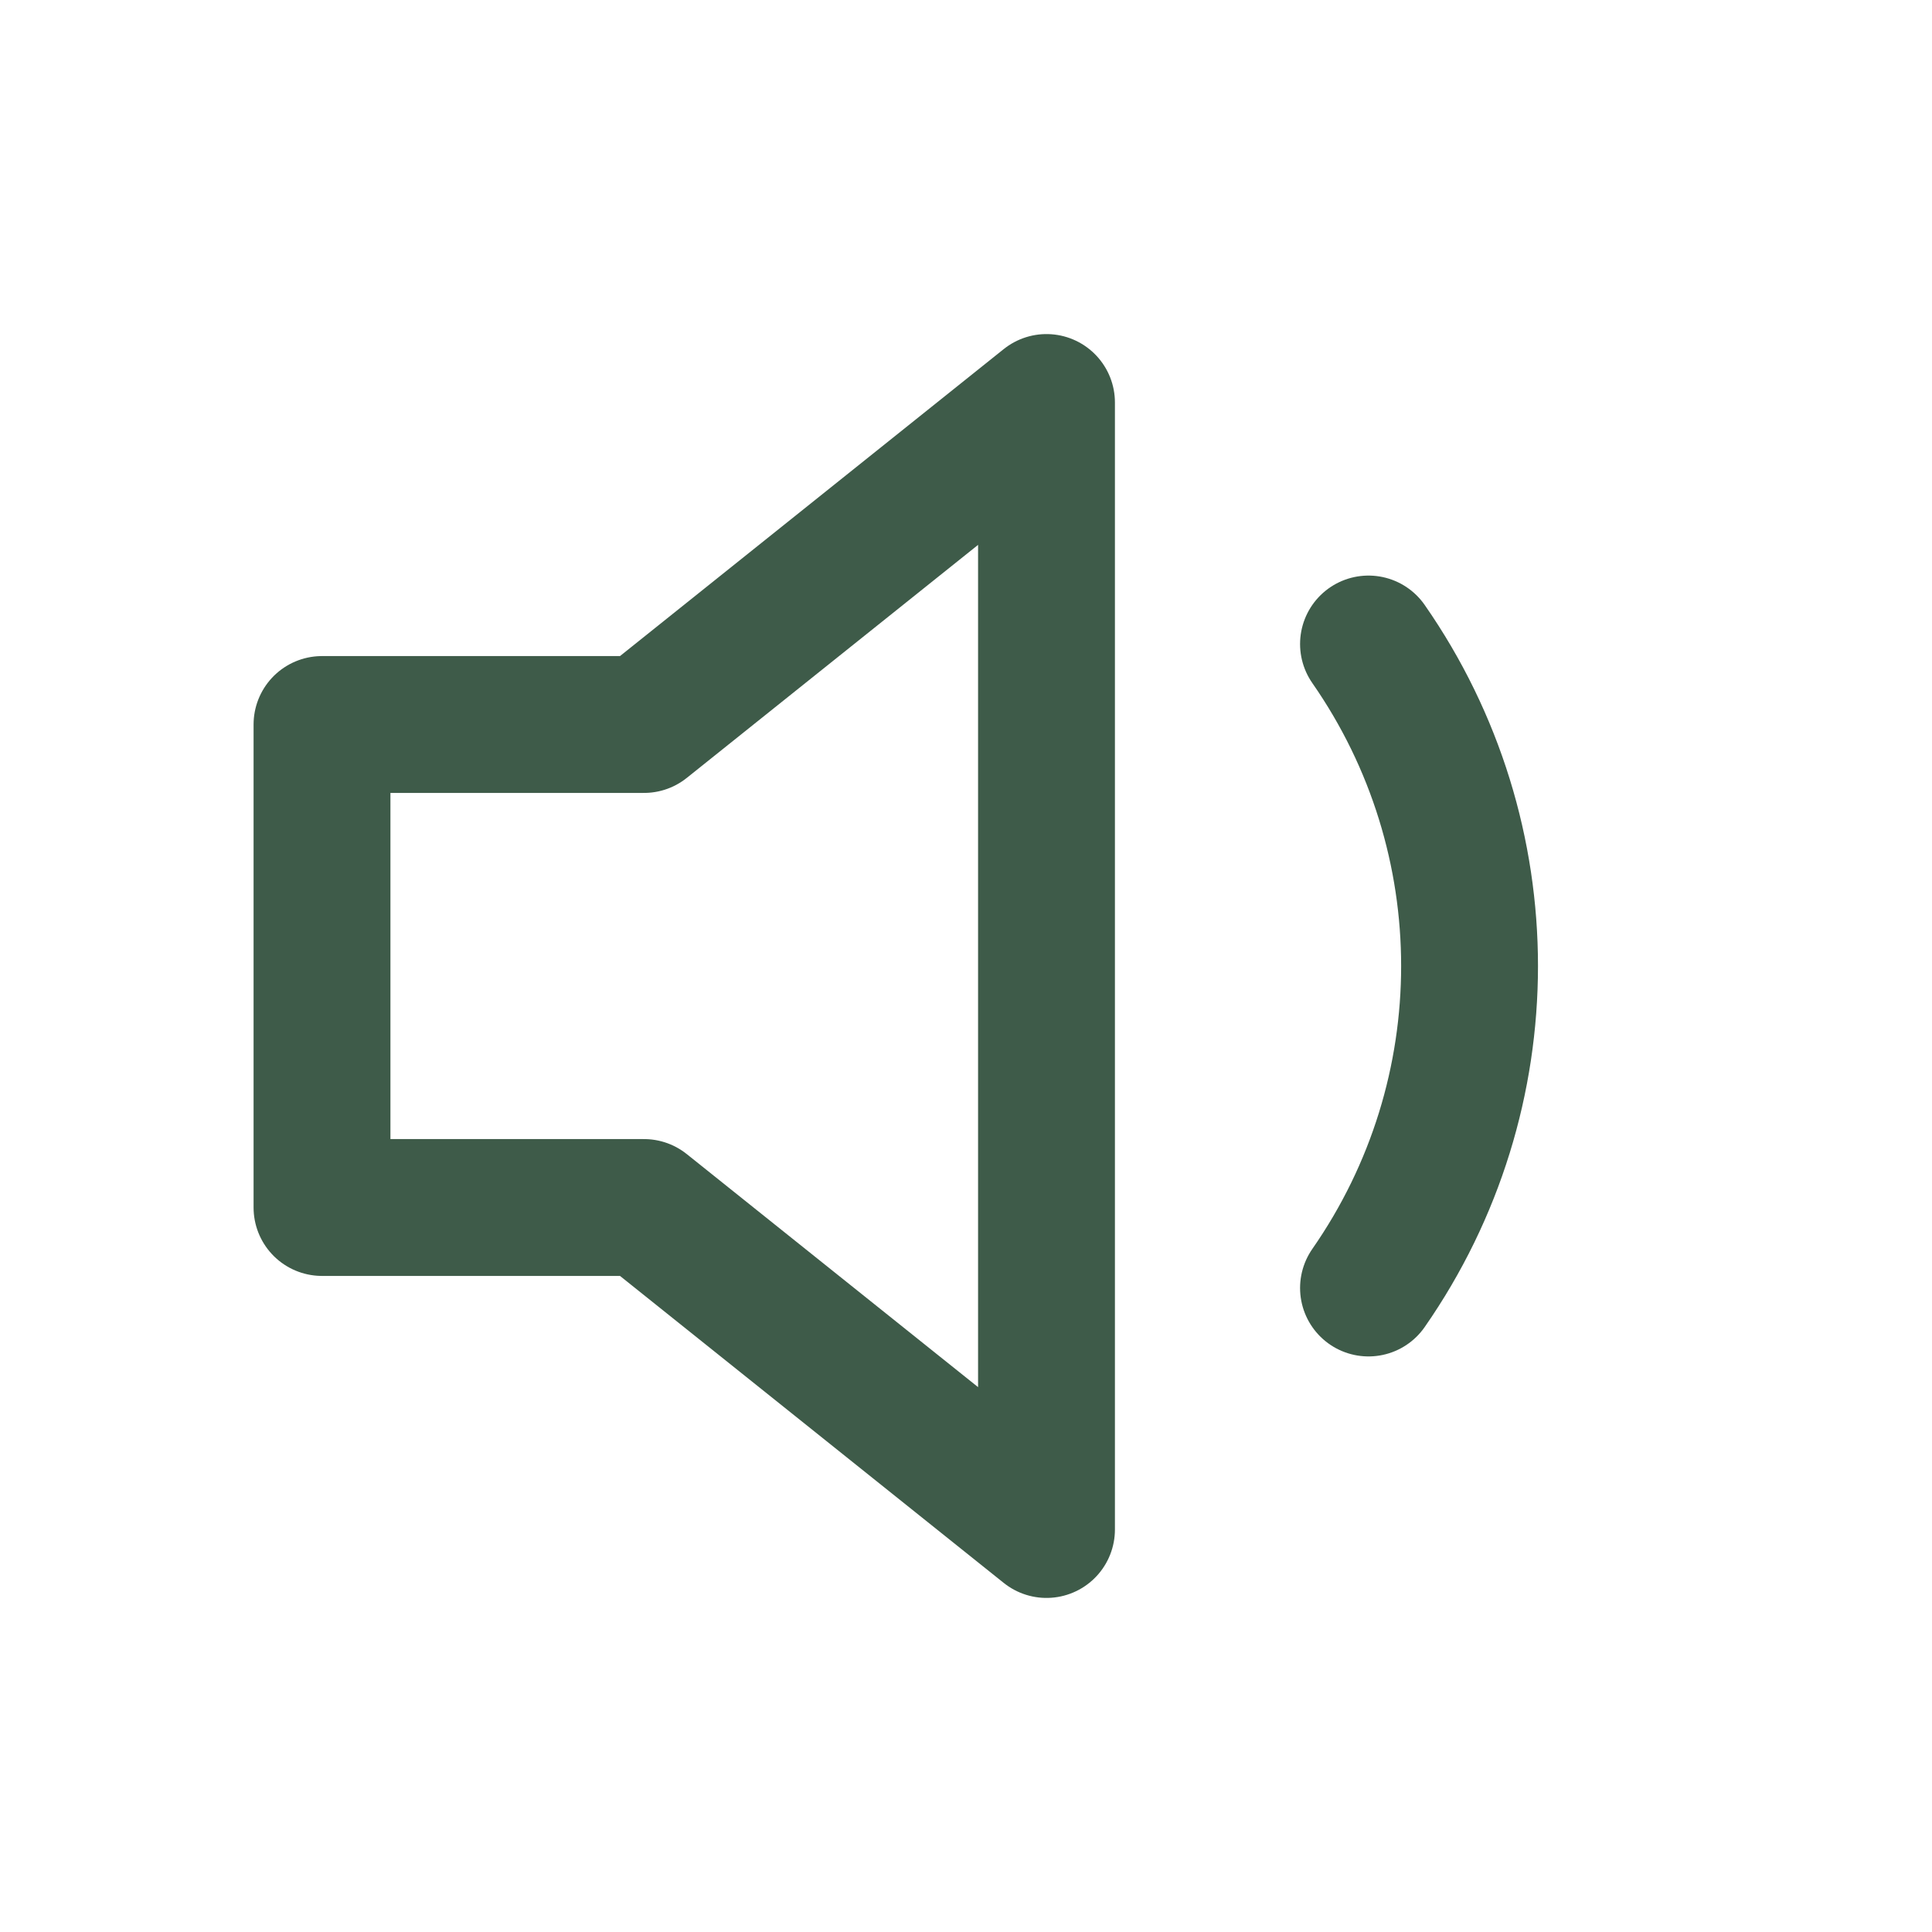
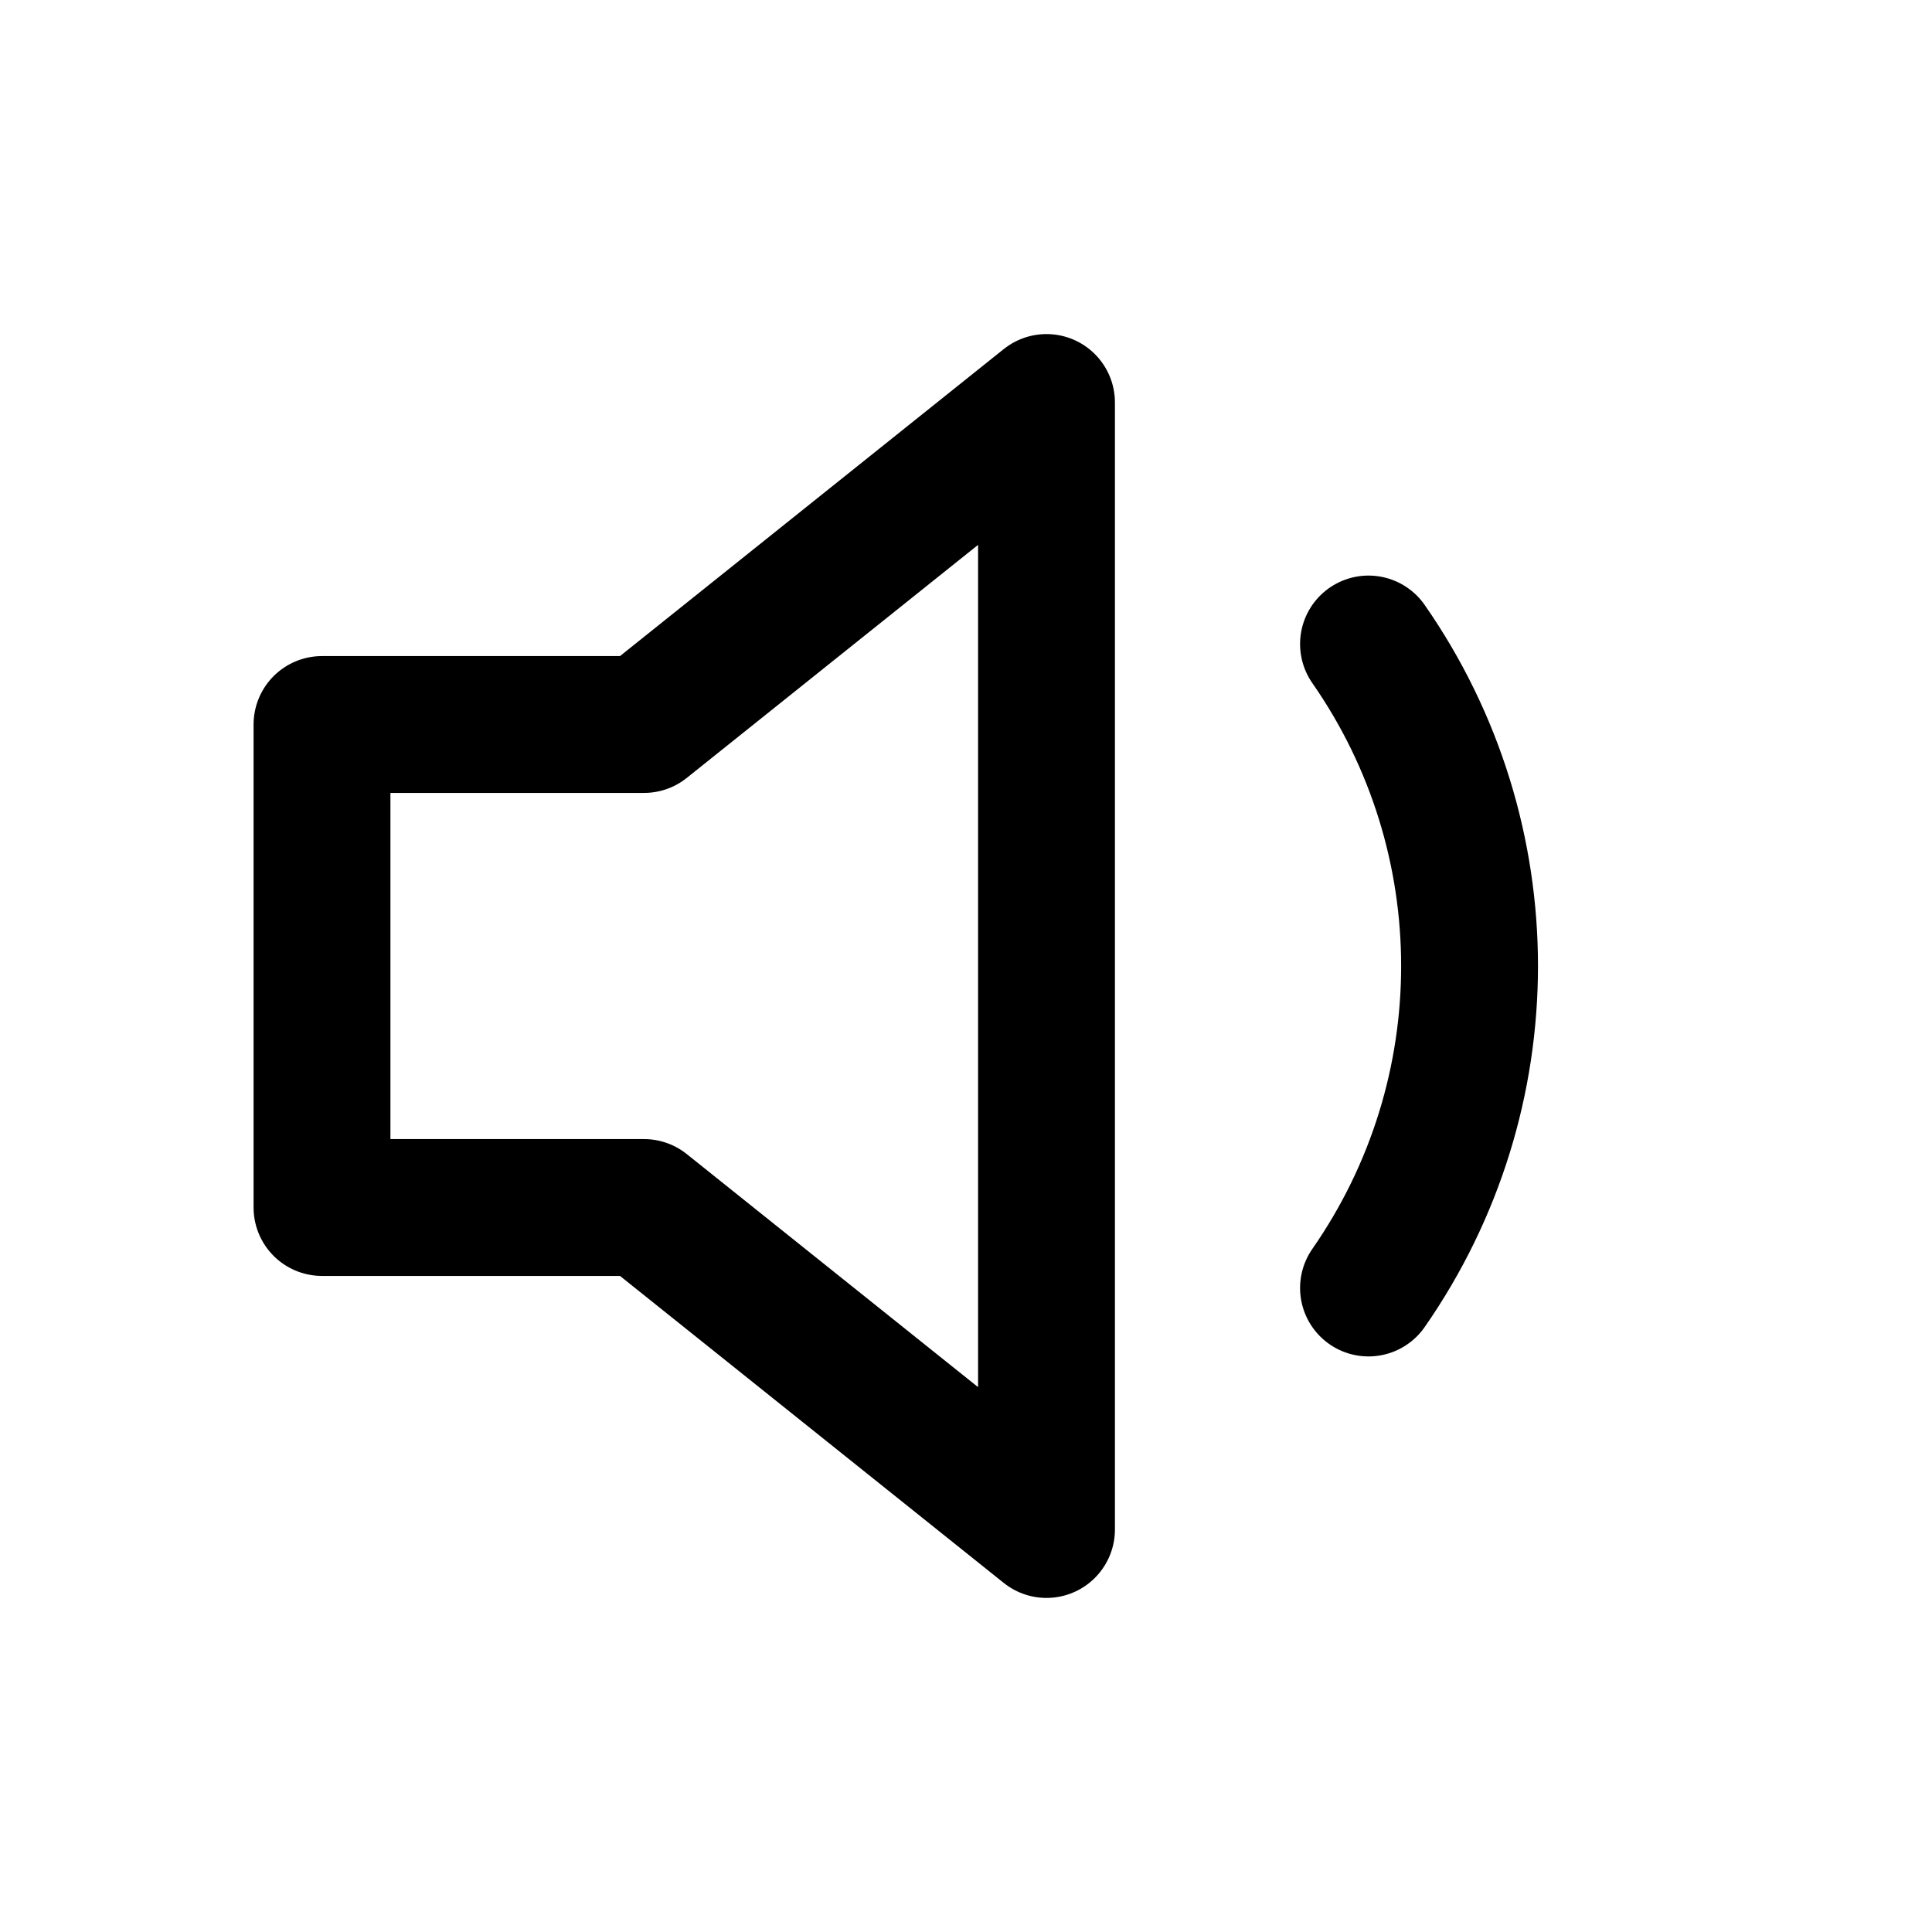
- <svg xmlns="http://www.w3.org/2000/svg" width="24" height="24" viewBox="0 0 24 24" fill="none" stroke="#3E5B49" stroke-width="1.7" stroke-linecap="round" stroke-linejoin="round">
+ <svg xmlns="http://www.w3.org/2000/svg" width="24" height="24" viewBox="0 0 24 24" fill="none" stroke="#000000" stroke-width="1.7" stroke-linecap="round" stroke-linejoin="round">
  <path d="M4 9h4l5-4v14l-5-4H4zM17 8a7 7 0 0 1 0 8" />
</svg>
